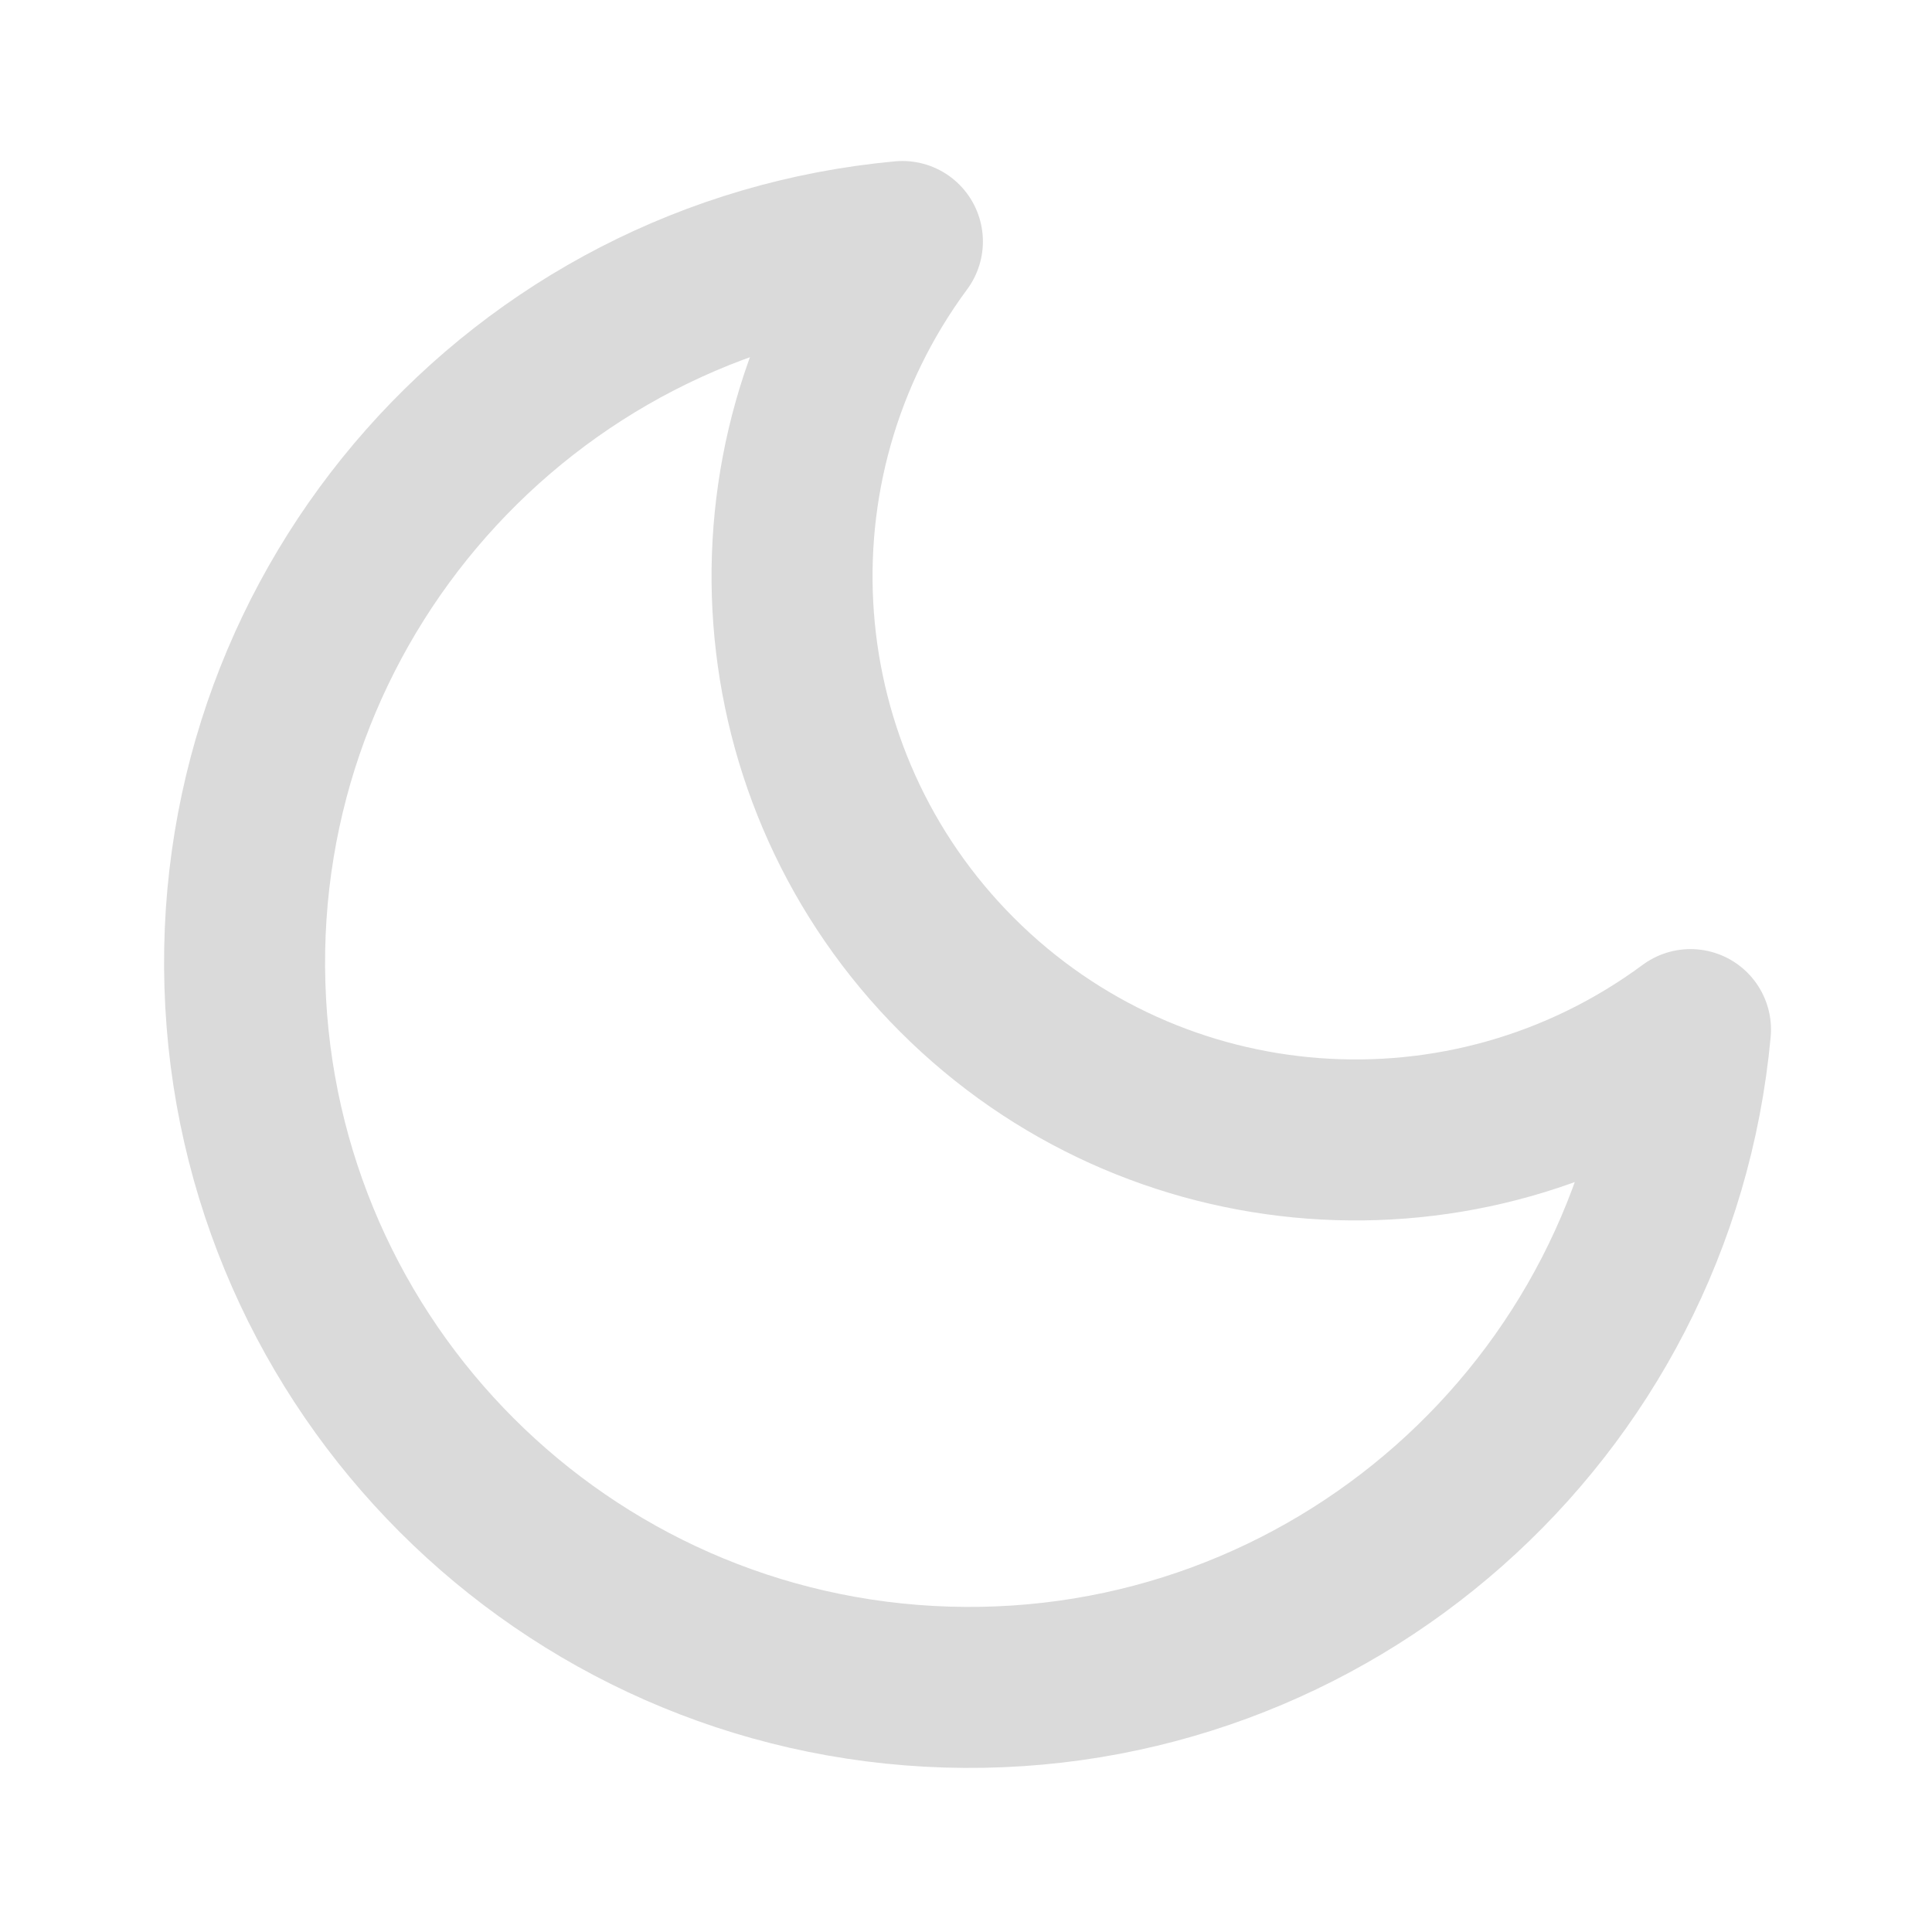
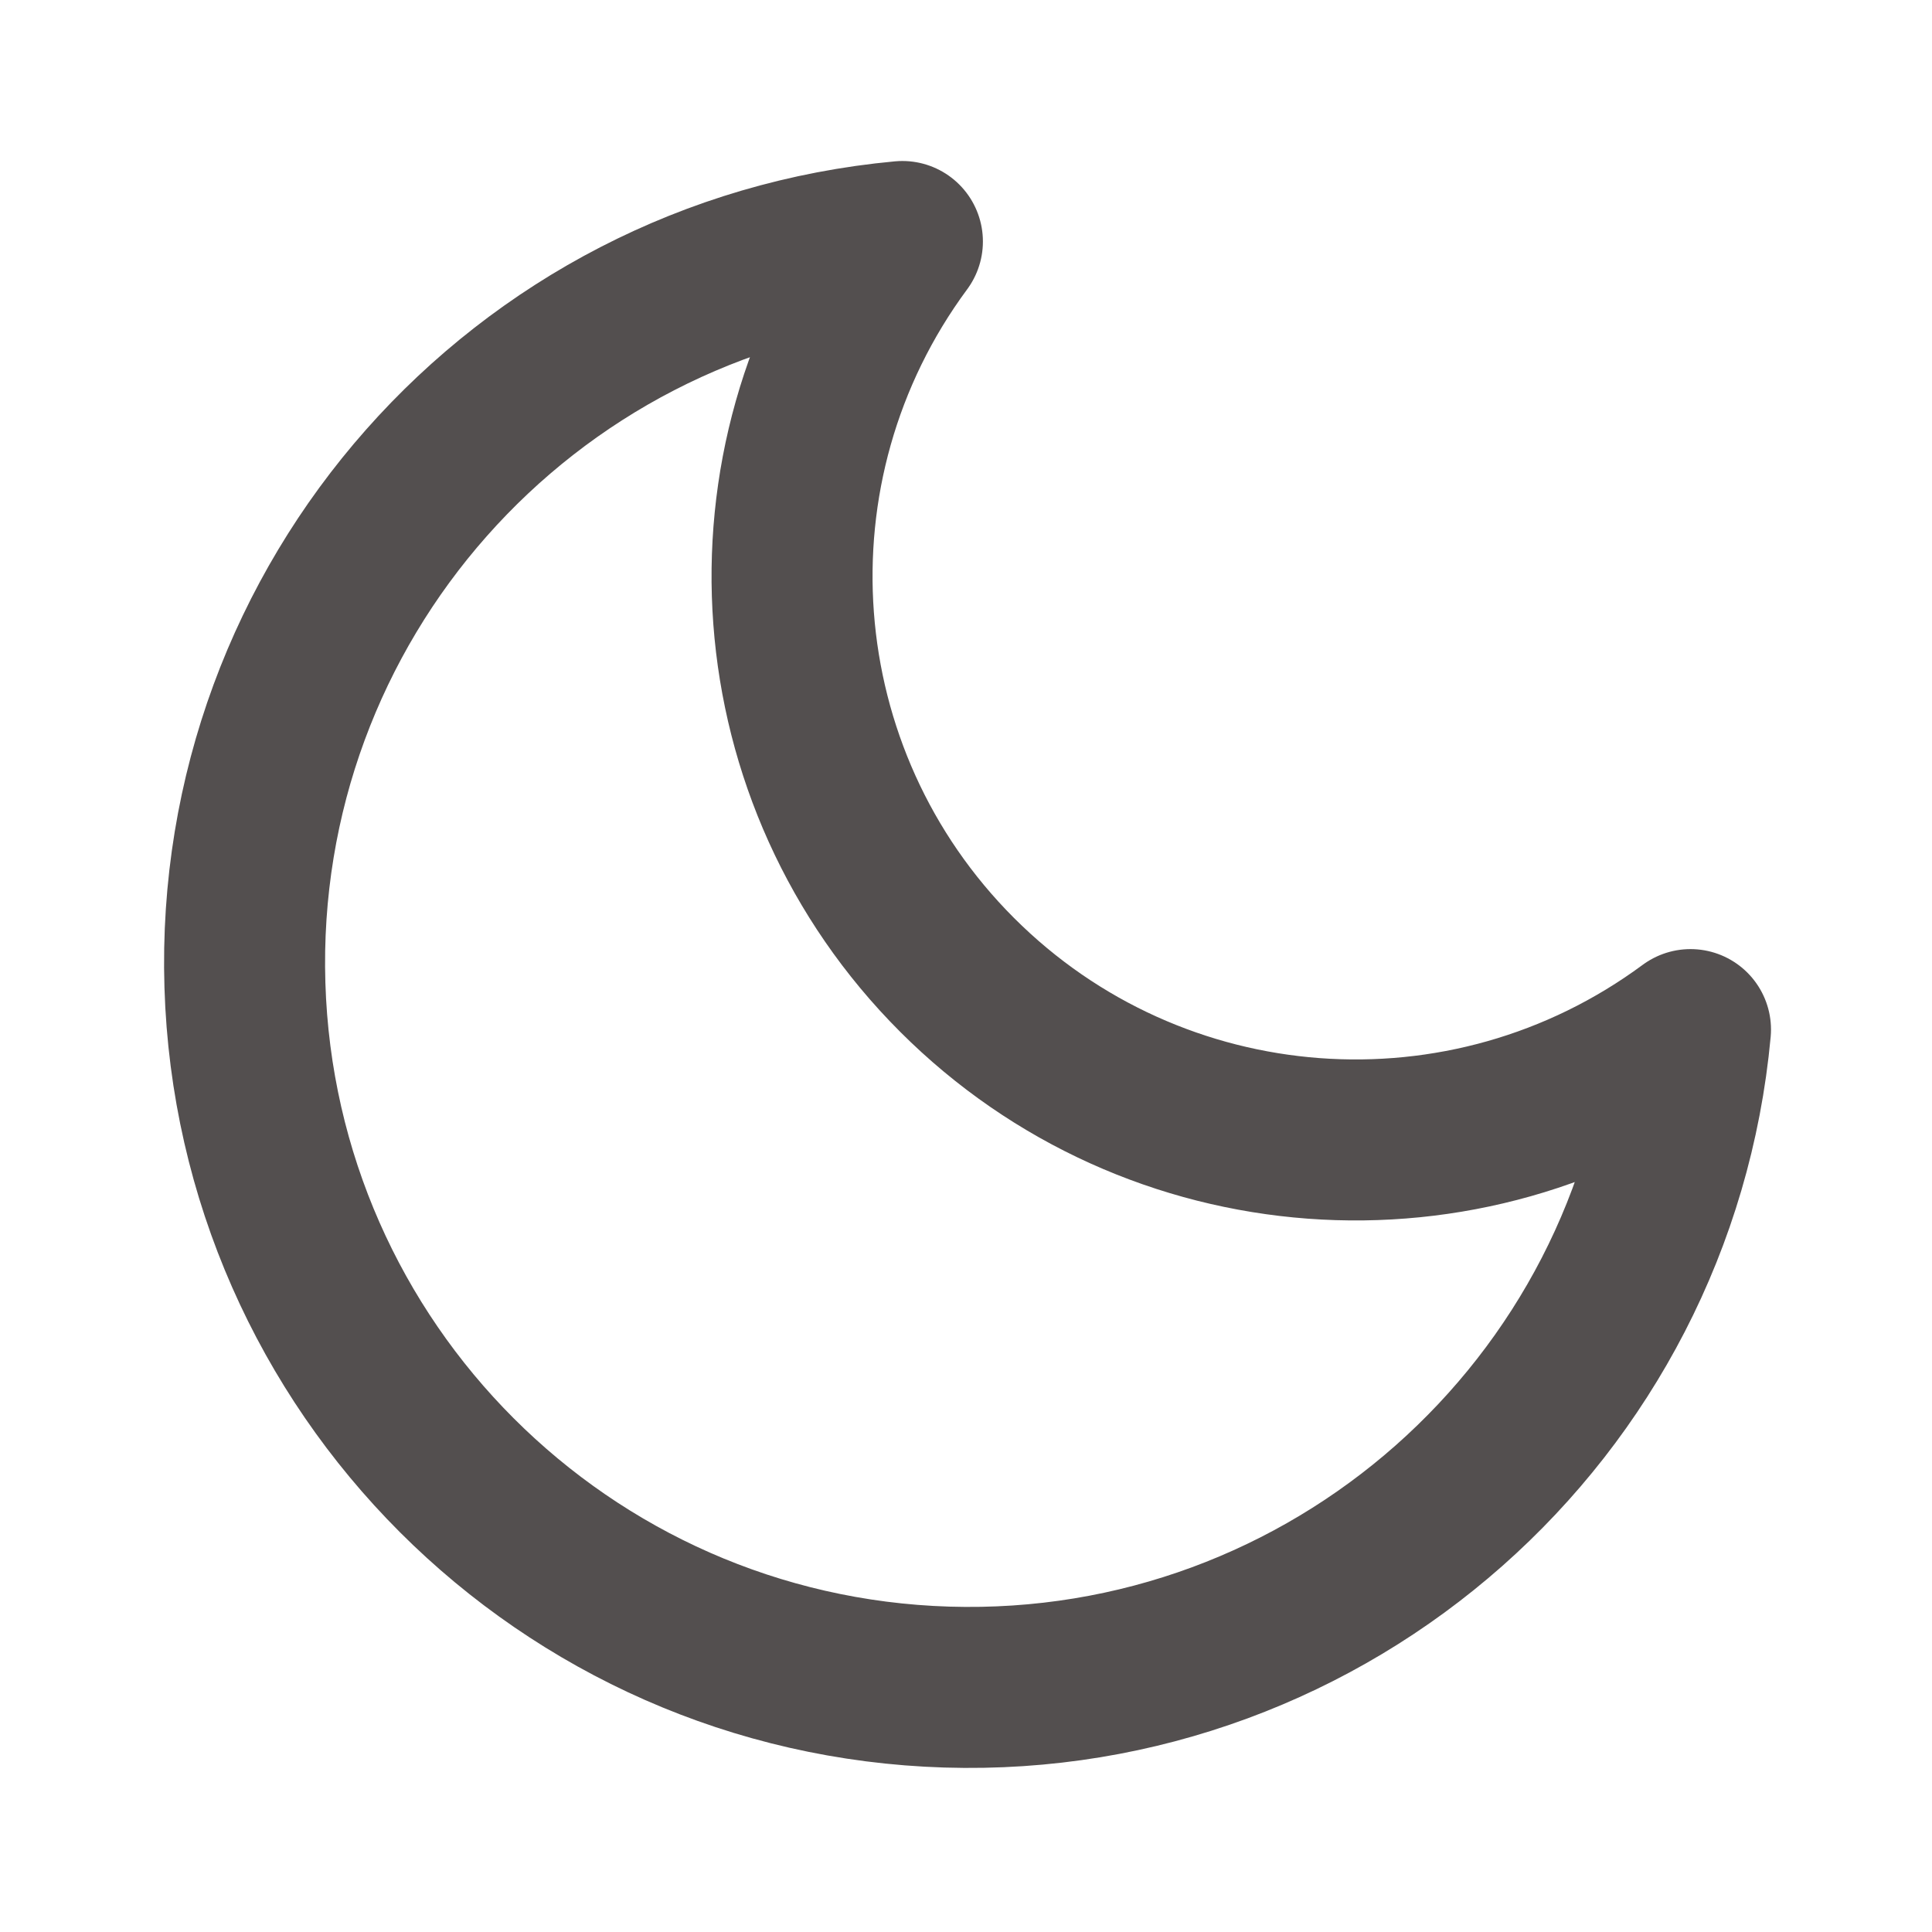
- <svg xmlns="http://www.w3.org/2000/svg" width="28" height="28" viewBox="0 0 24 24" fill="none" stroke="#dadada" stroke-width="2" stroke-linecap="round" stroke-linejoin="round" class="feather feather-moon">
+ <svg xmlns="http://www.w3.org/2000/svg" width="28" height="28" viewBox="0 0 24 24" fill="none" stroke="#534f4f" stroke-width="2" stroke-linecap="round" stroke-linejoin="round" class="feather feather-moon">
  <path d="M21 12.79A9 9 0 1 1 11.21 3 7 7 0 0 0 21 12.79z" />
</svg>
